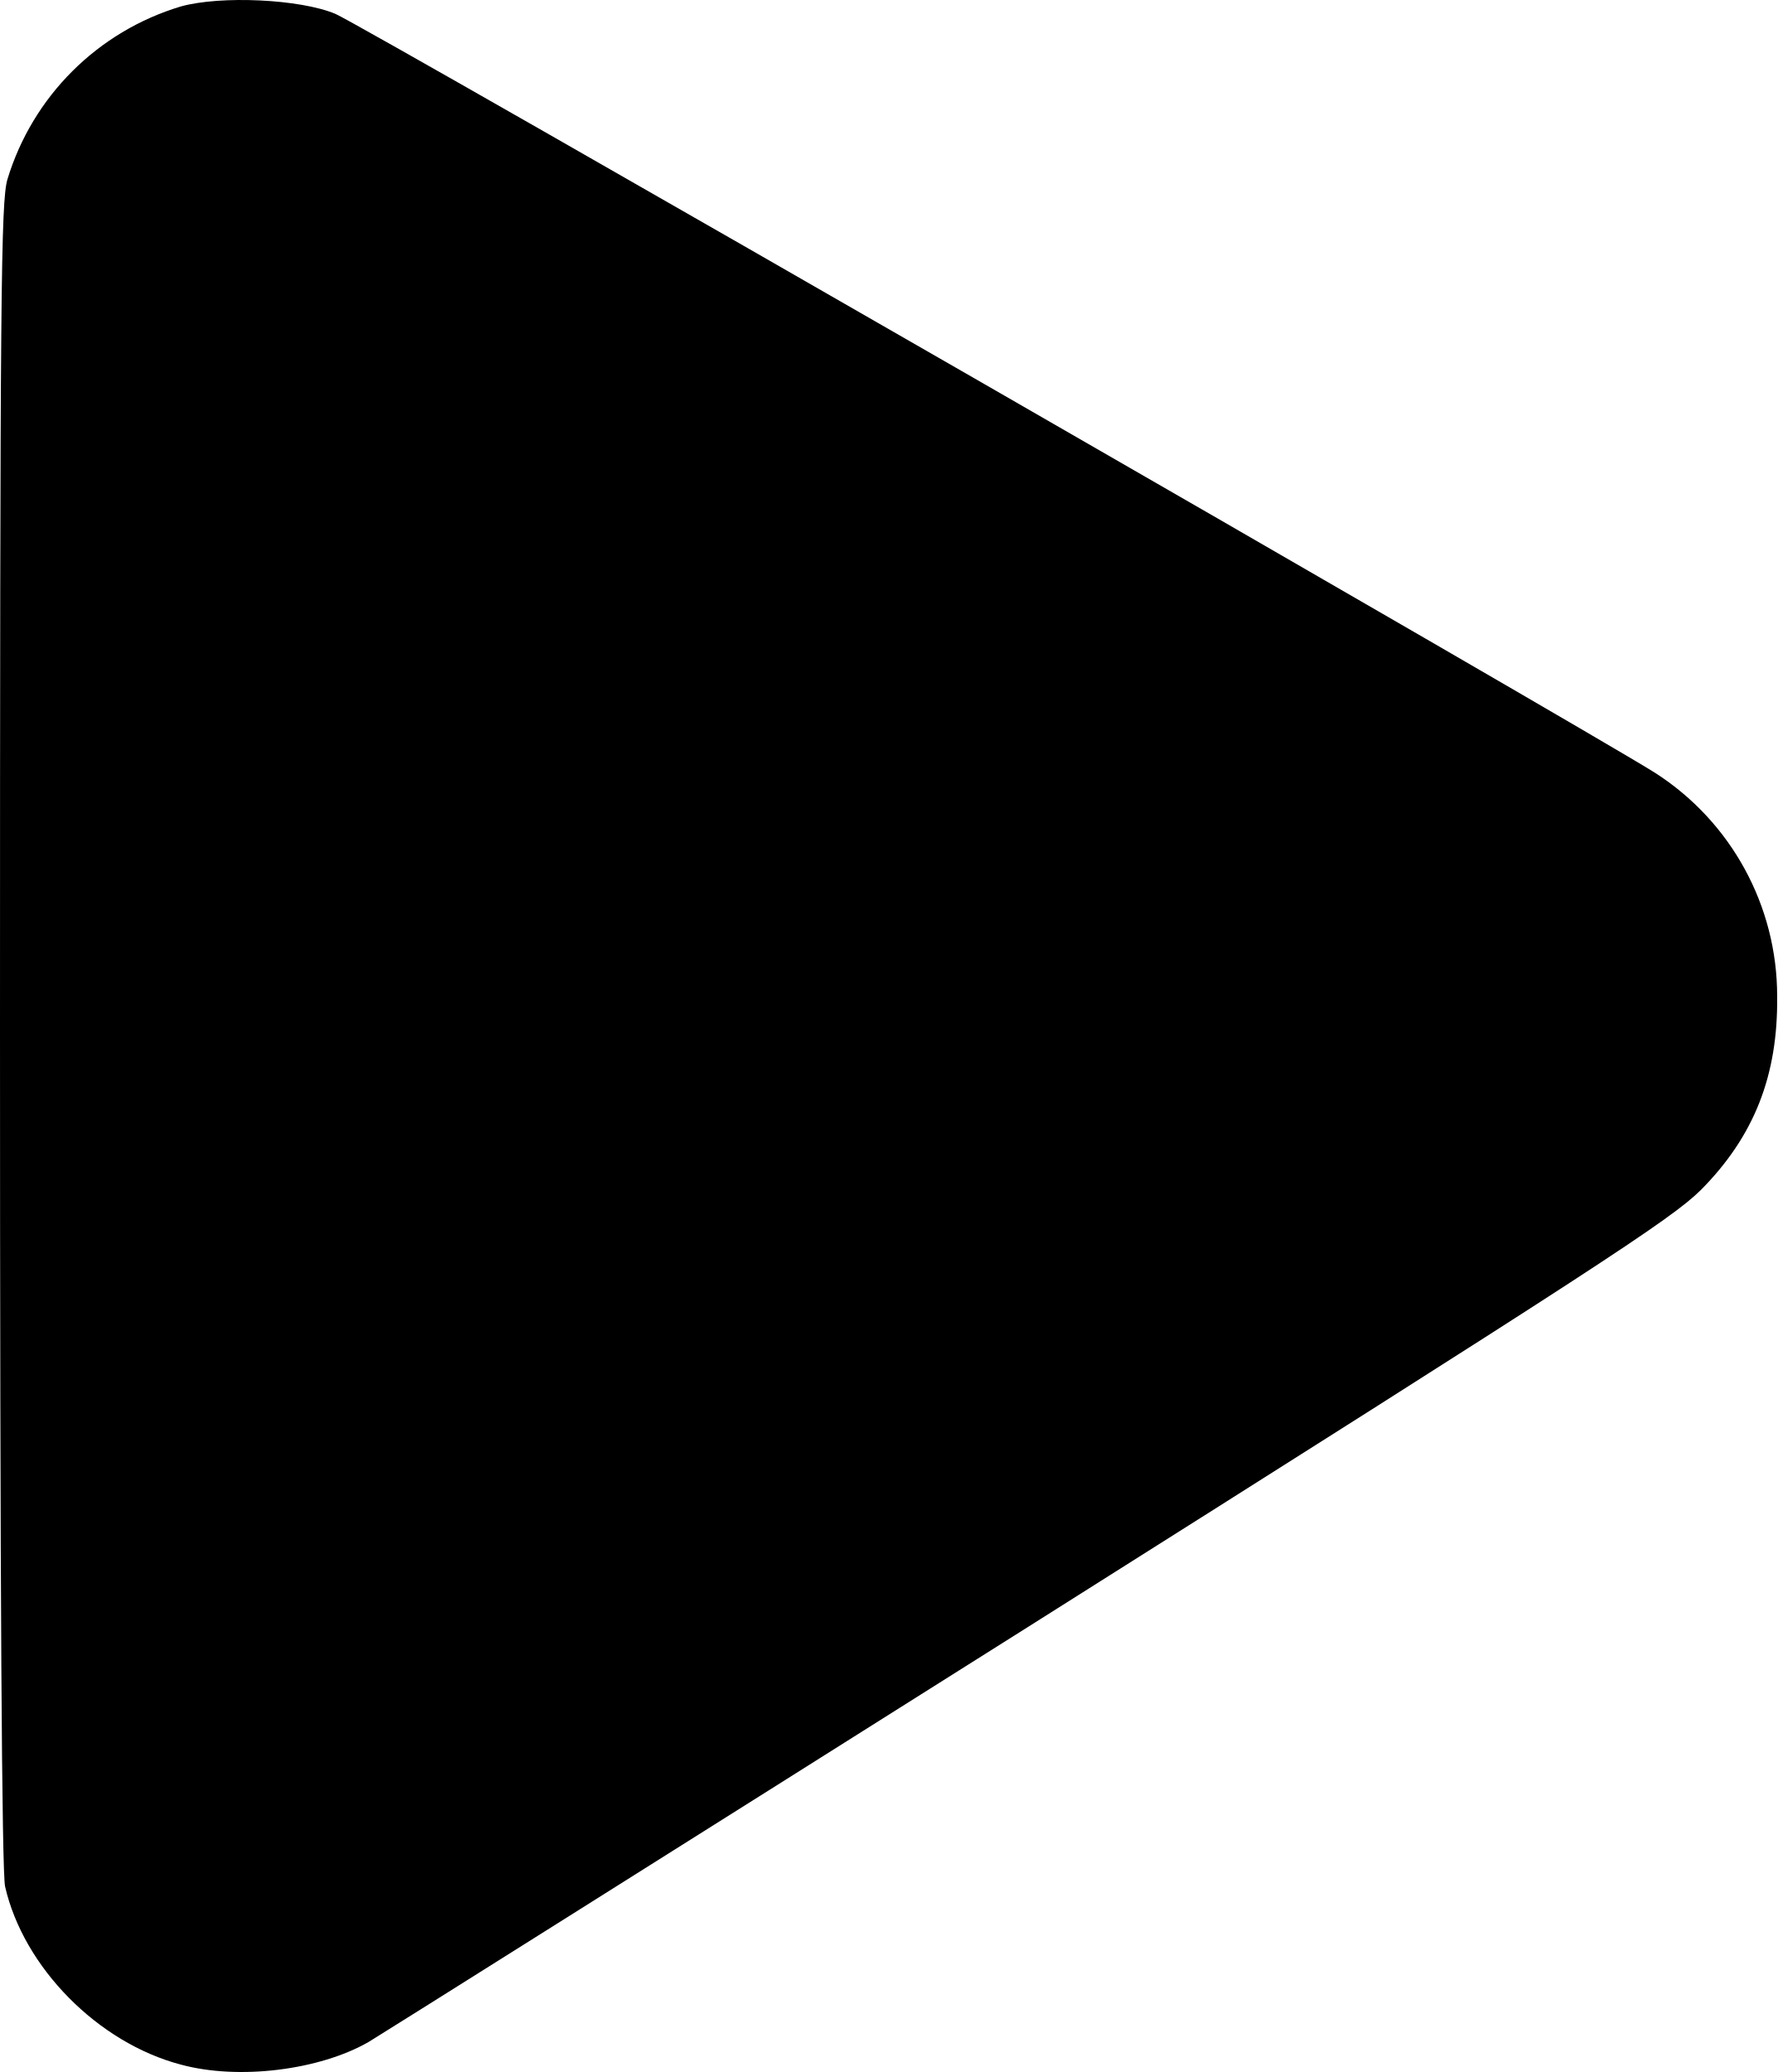
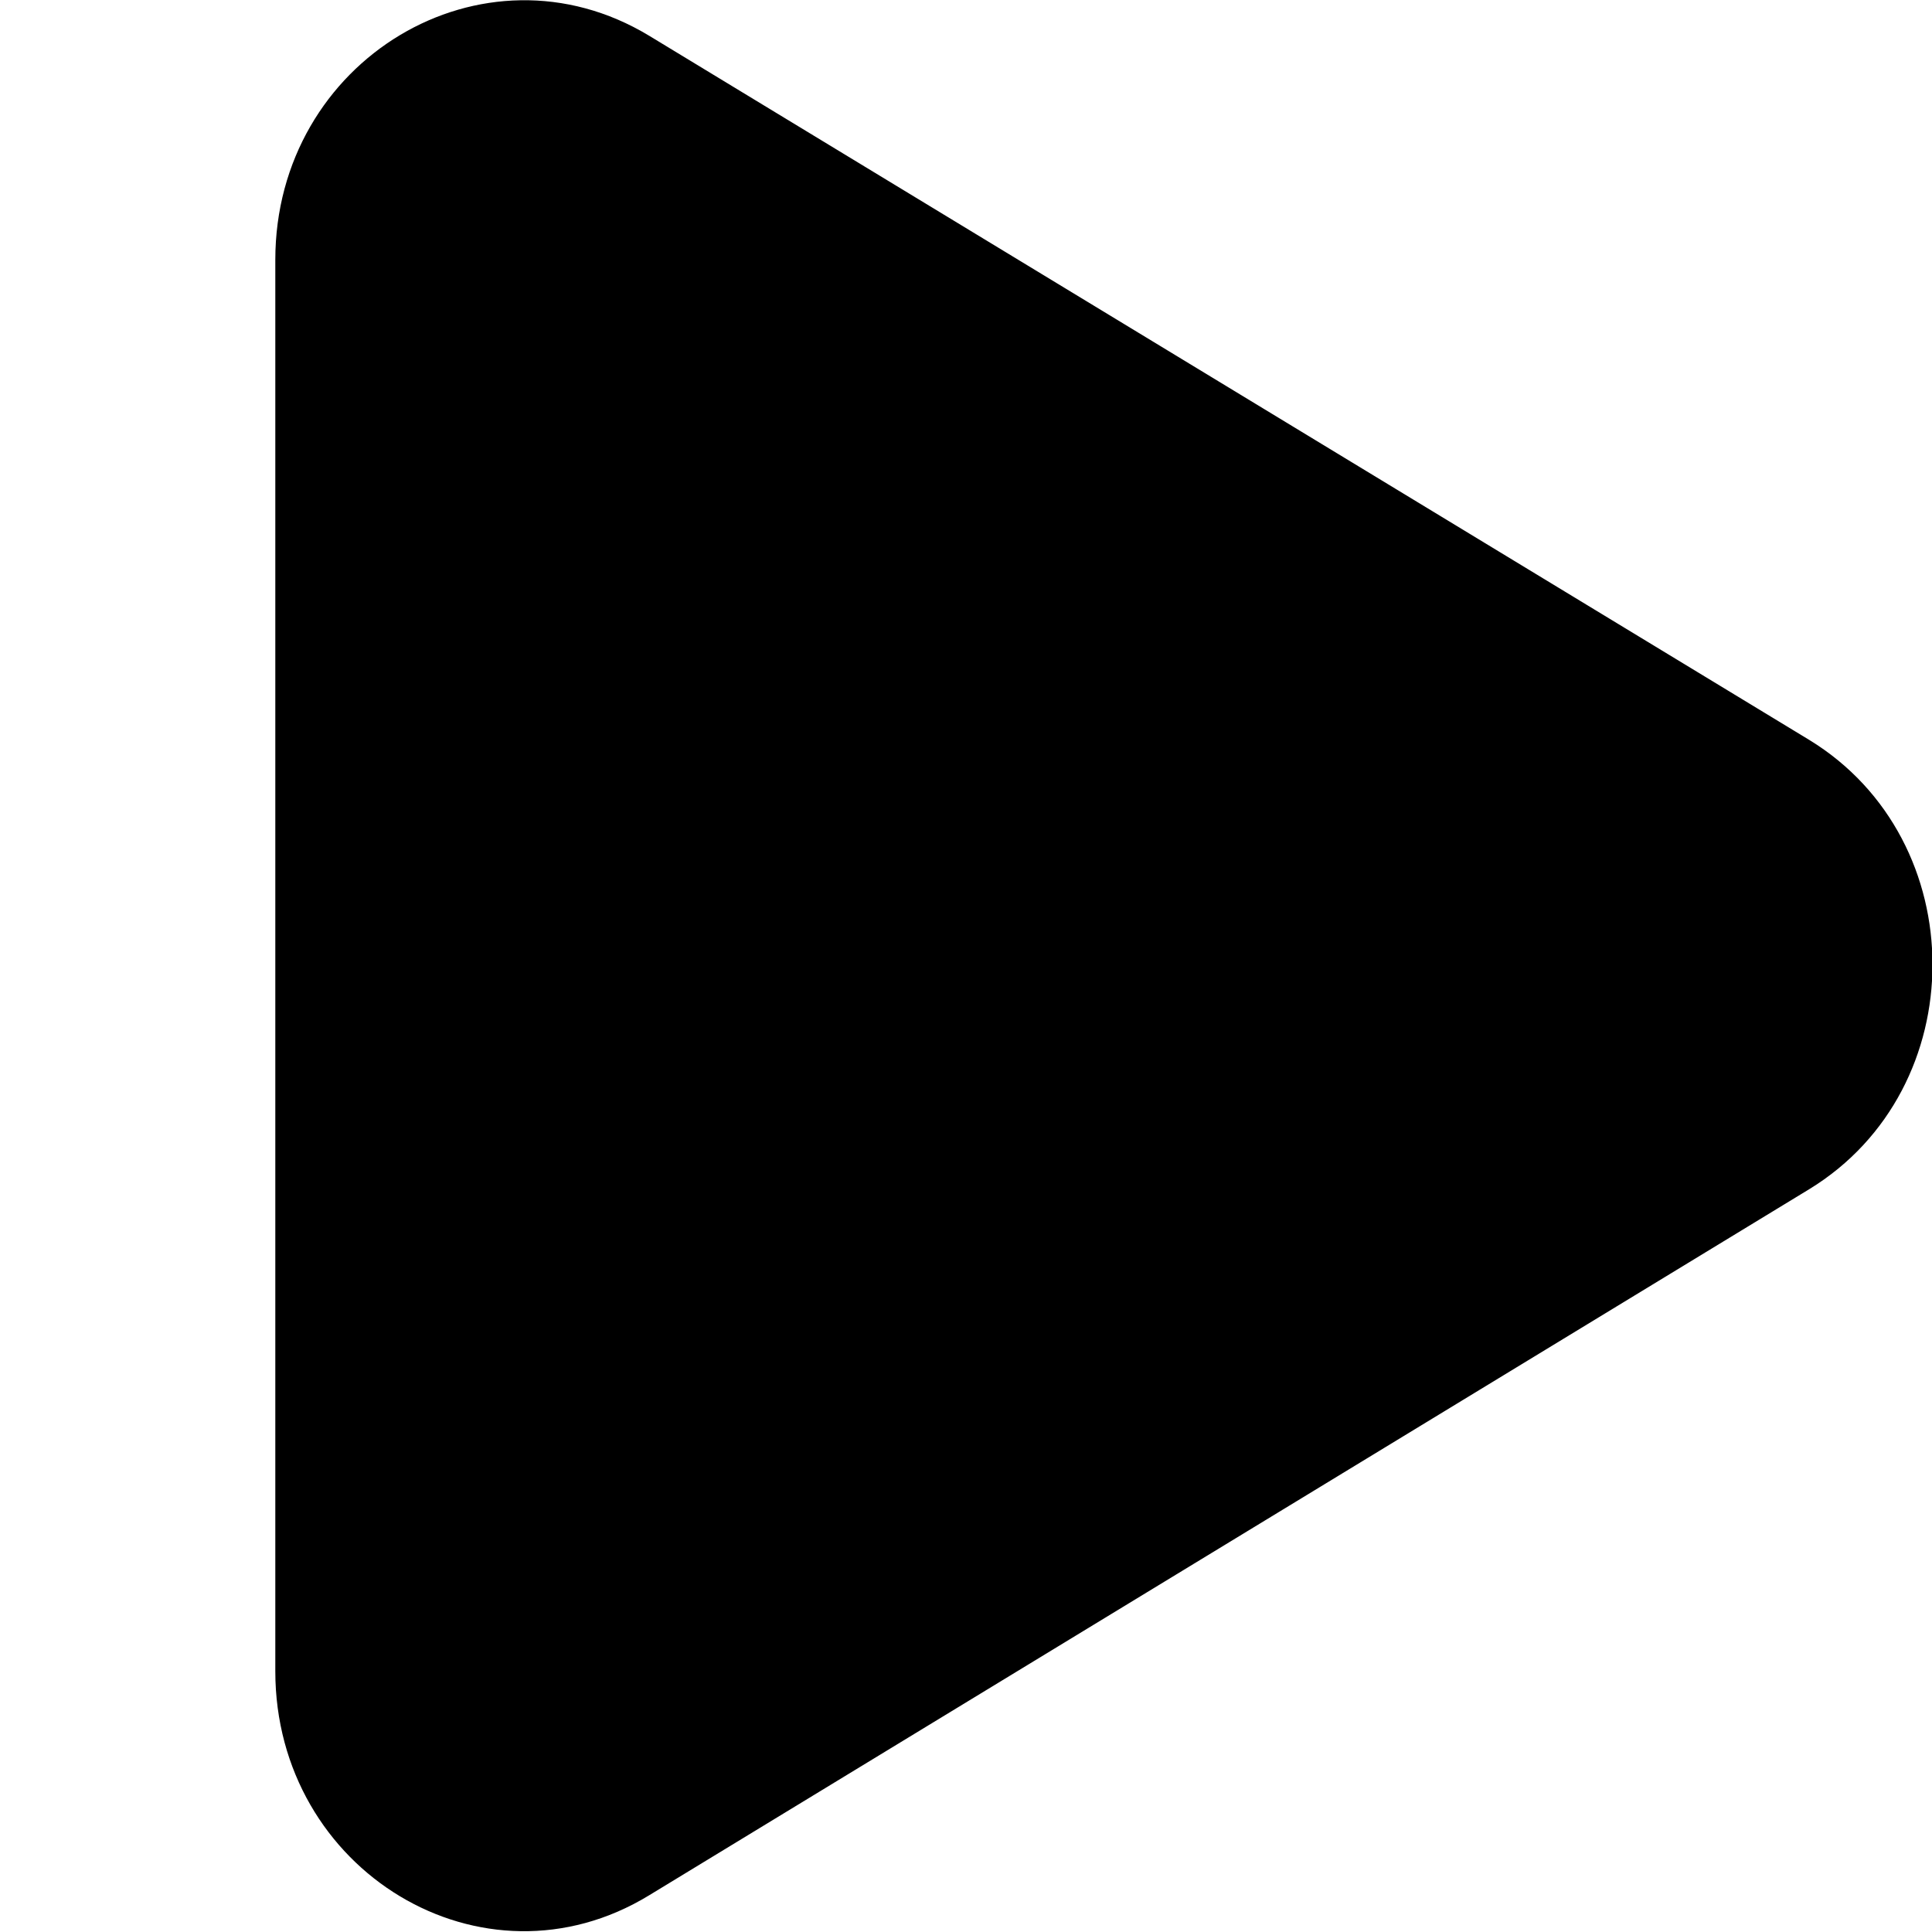
- <svg xmlns="http://www.w3.org/2000/svg" id="Capa_1" data-name="Capa 1" viewBox="0 0 171.522 200">
-   <path d="M31.694.623A25.003,25.003,0,0,0,14.953,17.32c-.625,2.188-.714,10.491-.714,82.59,0,53.706.179,80.849.491,82.188,1.786,7.813,8.973,15.089,16.964,17.188,5.58,1.518,13.393.536,18.125-2.188.982-.58,29.643-18.616,63.617-40.045,55.358-34.956,62.054-39.331,64.956-42.188,5.134-5.179,7.455-11.027,7.366-18.706a25.6,25.6,0,0,0-11.786-21.563C167.946,70.758,49.105,2.364,46.605,1.337,43.212-.091,35.534-.448,31.694.623Z" transform="translate(-14.23885)" />
+ <svg xmlns="http://www.w3.org/2000/svg" version="1.1" x="0px" y="0px" viewBox="0 0 200 200" style="enable-background:new 0 0 200 200;" xml:space="preserve">
+   <g id="Capa_1">
+     <path d="M28.5,26.9v146.1c0,20.7,21.5,33.7,38.7,23.2l120.1-73.1c17-10.4,17-36.1,0-46.5L67.2,3.7C50-6.7,28.5,6.2,28.5,26.9z" />
+   </g>
+   <g id="Capa_2">
+ </g>
</svg>
